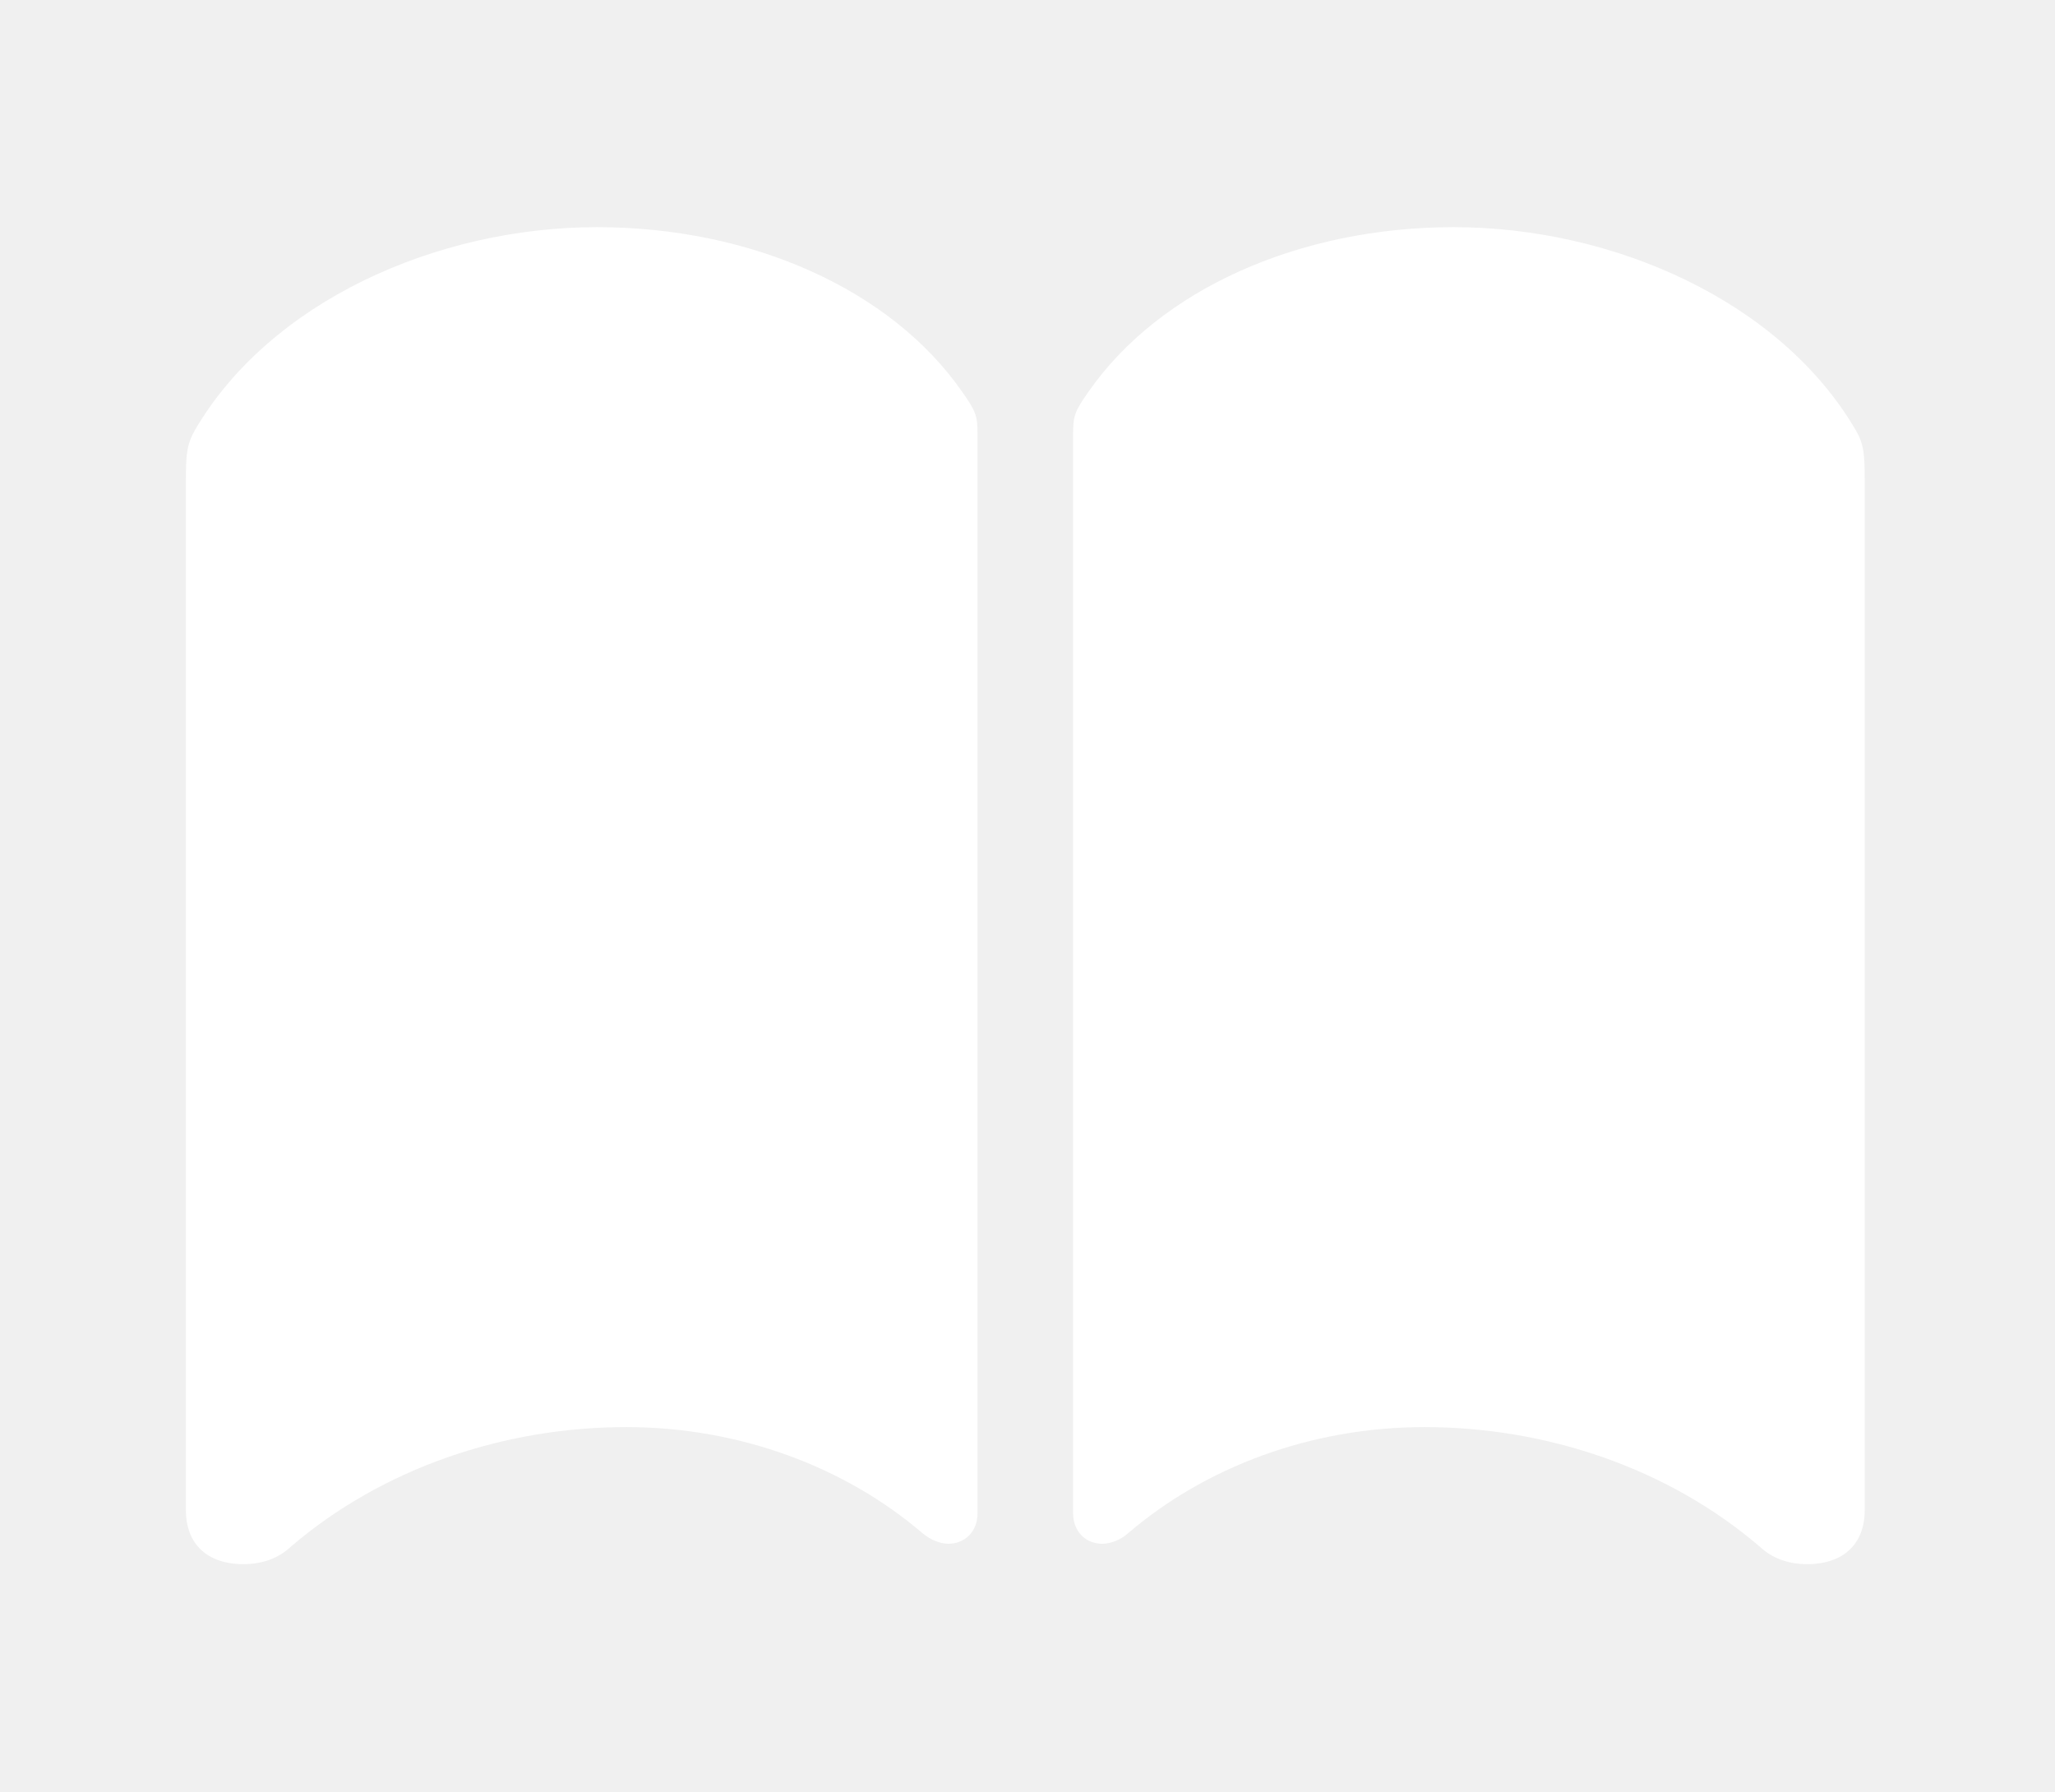
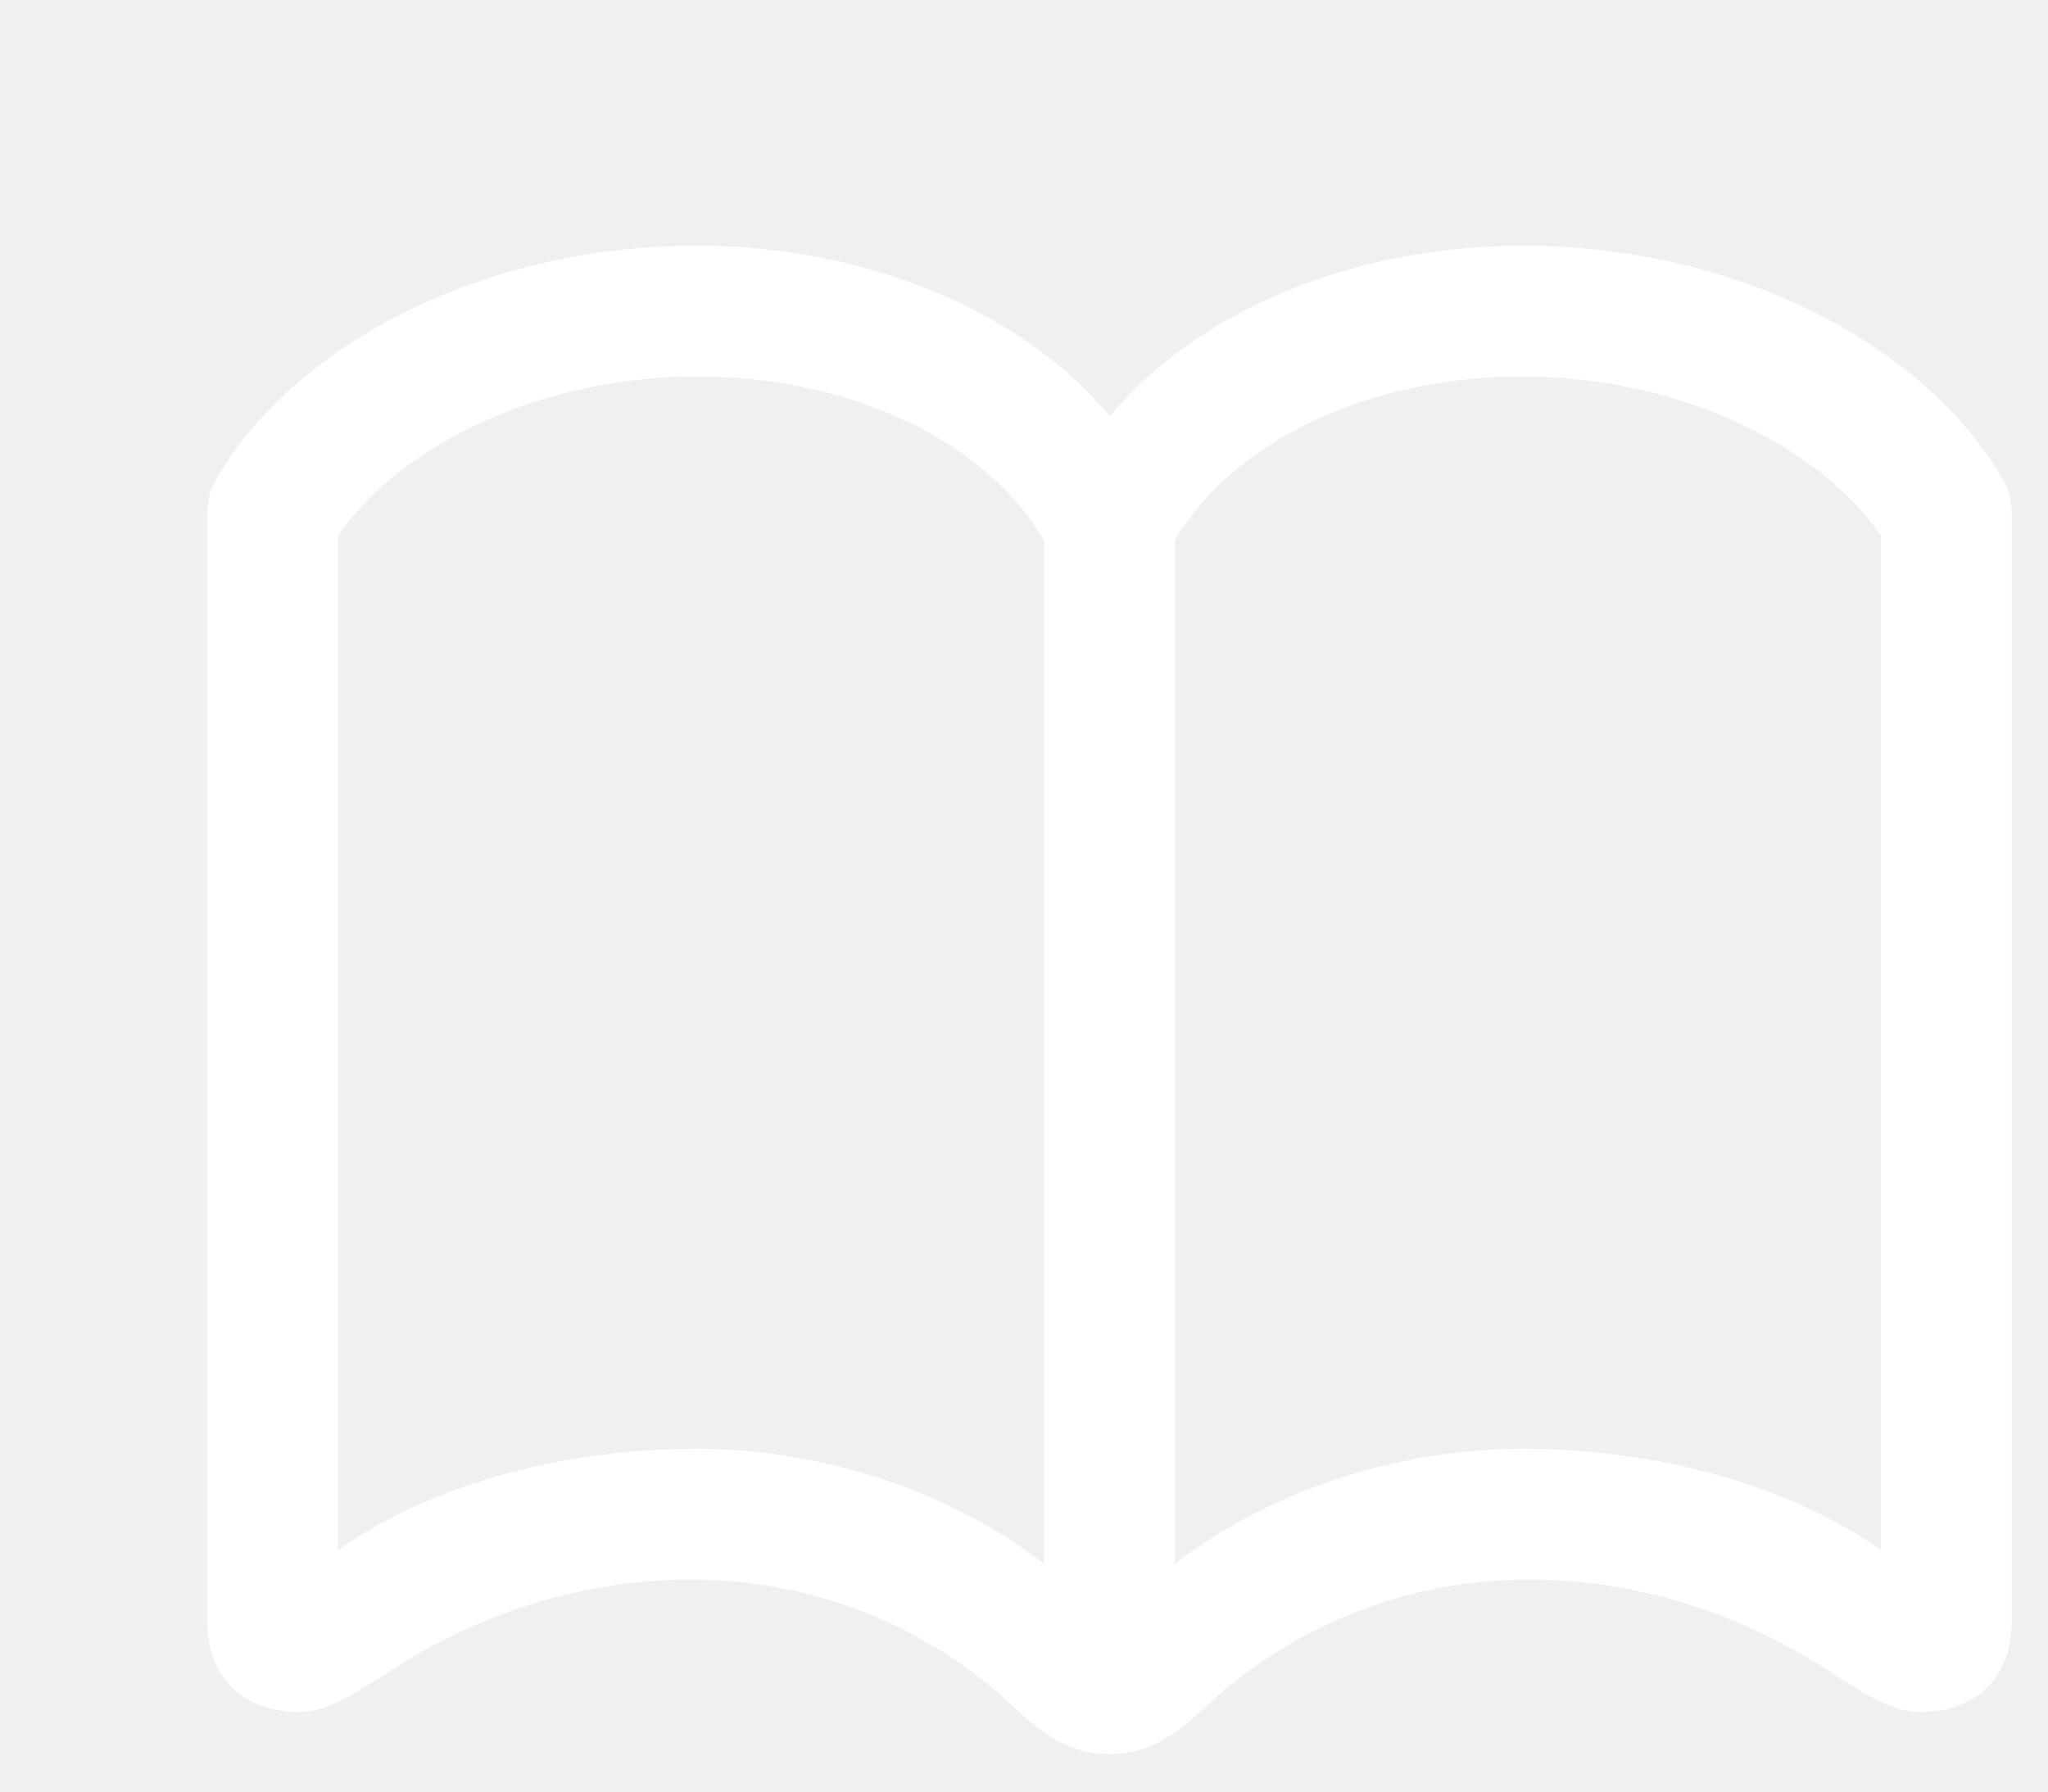
- <svg xmlns="http://www.w3.org/2000/svg" width="39" height="34" viewBox="0 0 39 34" fill="none">
-   <path d="M11.331 4.311C14.25 4.311 16.906 5.487 18.262 7.438C18.525 7.811 18.552 7.894 18.552 8.254V28.715C18.552 29.075 18.303 29.297 17.999 29.297C17.847 29.297 17.667 29.227 17.515 29.103C16.048 27.844 14.042 27.083 11.884 27.083C9.574 27.083 7.263 27.858 5.52 29.352C5.271 29.587 4.953 29.684 4.621 29.684C3.929 29.684 3.528 29.297 3.528 28.66V9.139C3.528 8.628 3.542 8.448 3.694 8.171C5.119 5.722 8.287 4.311 11.331 4.311ZM27.586 4.311C30.63 4.311 33.798 5.722 35.223 8.171C35.375 8.434 35.389 8.628 35.389 9.139V28.66C35.389 29.297 34.988 29.684 34.296 29.684C33.964 29.684 33.646 29.587 33.397 29.352C31.654 27.858 29.343 27.083 27.033 27.083C24.875 27.083 22.869 27.844 21.402 29.103C21.264 29.227 21.07 29.297 20.918 29.297C20.614 29.297 20.365 29.075 20.365 28.715V8.254C20.365 7.894 20.392 7.811 20.655 7.438C22.011 5.487 24.667 4.311 27.586 4.311Z" fill="white" />
+ <svg xmlns="http://www.w3.org/2000/svg" width="40" height="35" viewBox="0 0 40 35" fill="none">
+   <path d="M4.047 31.635V10.1C4.047 9.831 4.078 9.608 4.237 9.339C5.649 6.879 9.236 4.8 13.616 4.8C17.059 4.8 20.075 6.181 21.677 8.133C23.28 6.181 26.279 4.8 29.739 4.8C34.103 4.8 37.689 6.879 39.102 9.339C39.276 9.608 39.292 9.831 39.292 10.1V31.635C39.292 32.936 38.435 33.444 37.515 33.444C36.959 33.444 36.499 33.127 35.896 32.761C34.15 31.571 32.008 30.841 29.802 30.857C27.501 30.873 25.232 31.73 23.455 33.428C22.772 34.063 22.248 34.269 21.677 34.269C21.09 34.269 20.582 34.063 19.884 33.428C18.107 31.714 15.837 30.873 13.552 30.857C11.346 30.841 9.188 31.571 7.443 32.761C6.84 33.127 6.379 33.444 5.84 33.444C4.904 33.444 4.047 32.936 4.047 31.635ZM6.602 30.286C8.284 29.08 10.854 28.302 13.616 28.302C16.25 28.302 18.773 29.27 20.392 30.556V10.56C19.265 8.625 16.631 7.355 13.616 7.355C10.68 7.355 7.887 8.609 6.602 10.465V30.286ZM22.947 30.556C24.565 29.27 27.089 28.302 29.739 28.302C32.484 28.302 35.055 29.08 36.737 30.286V10.465C35.452 8.609 32.659 7.355 29.739 7.355C26.724 7.355 24.073 8.625 22.947 10.56V30.556Z" fill="white" />
</svg>
